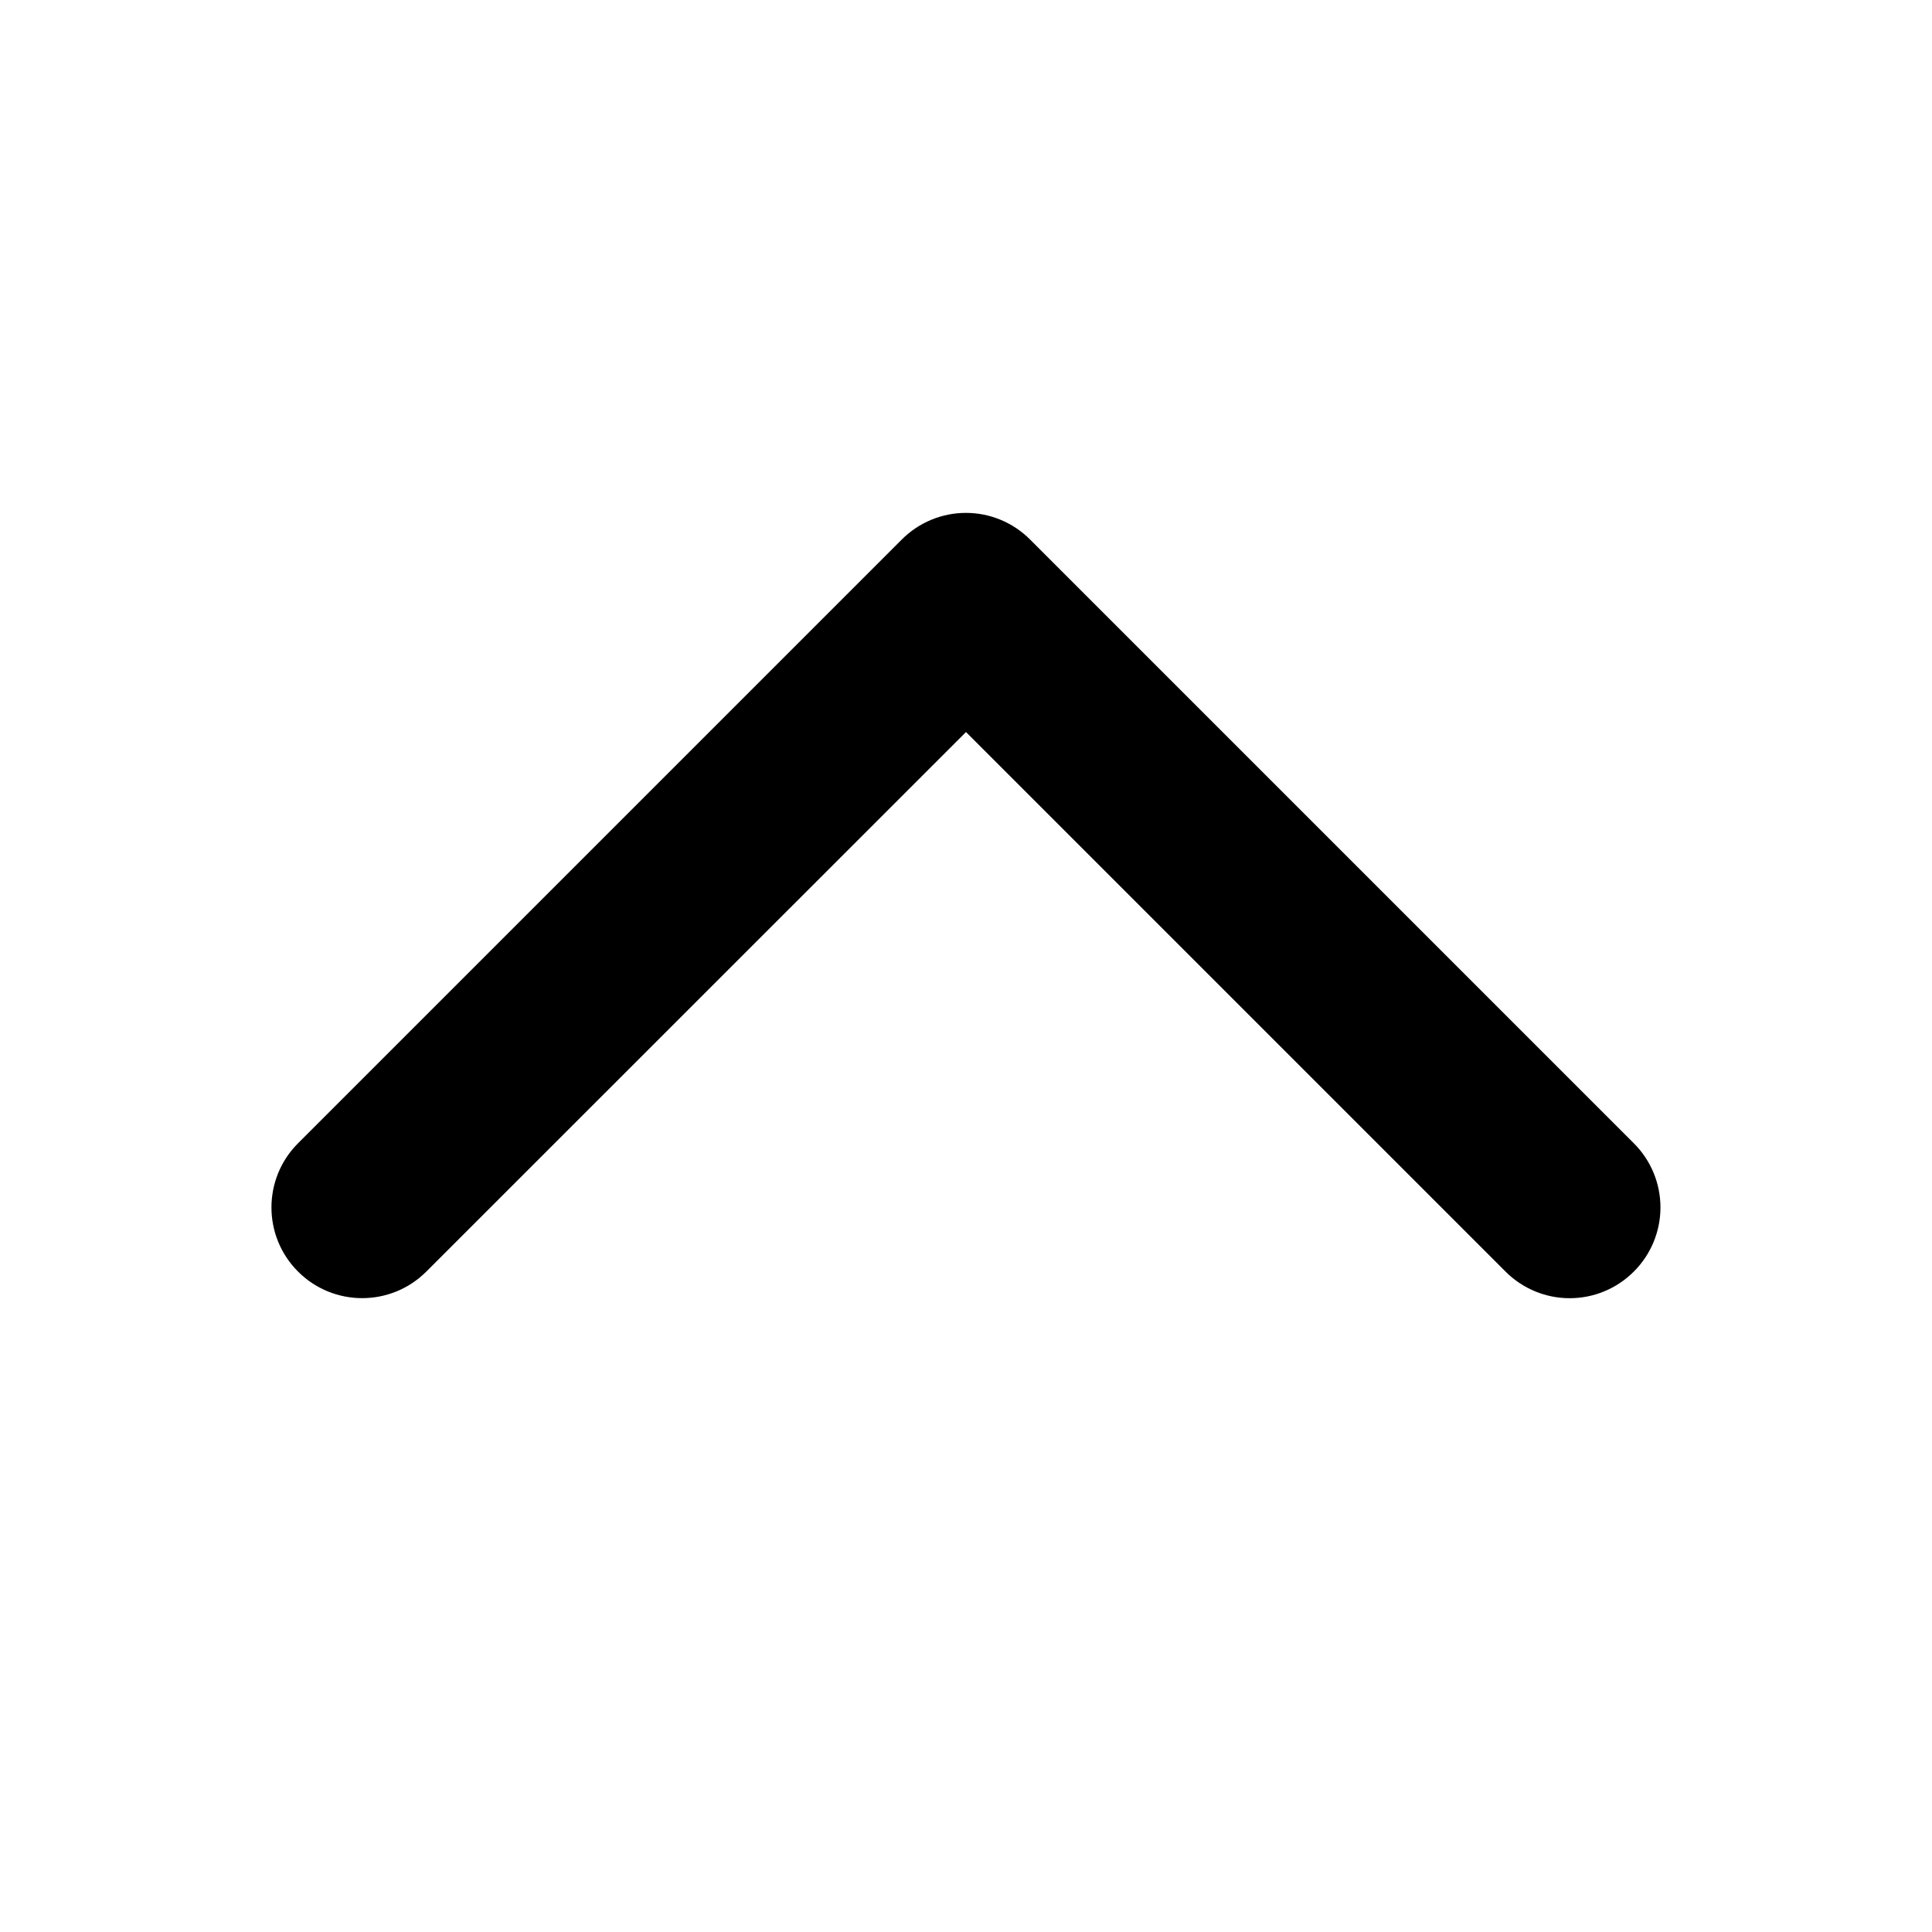
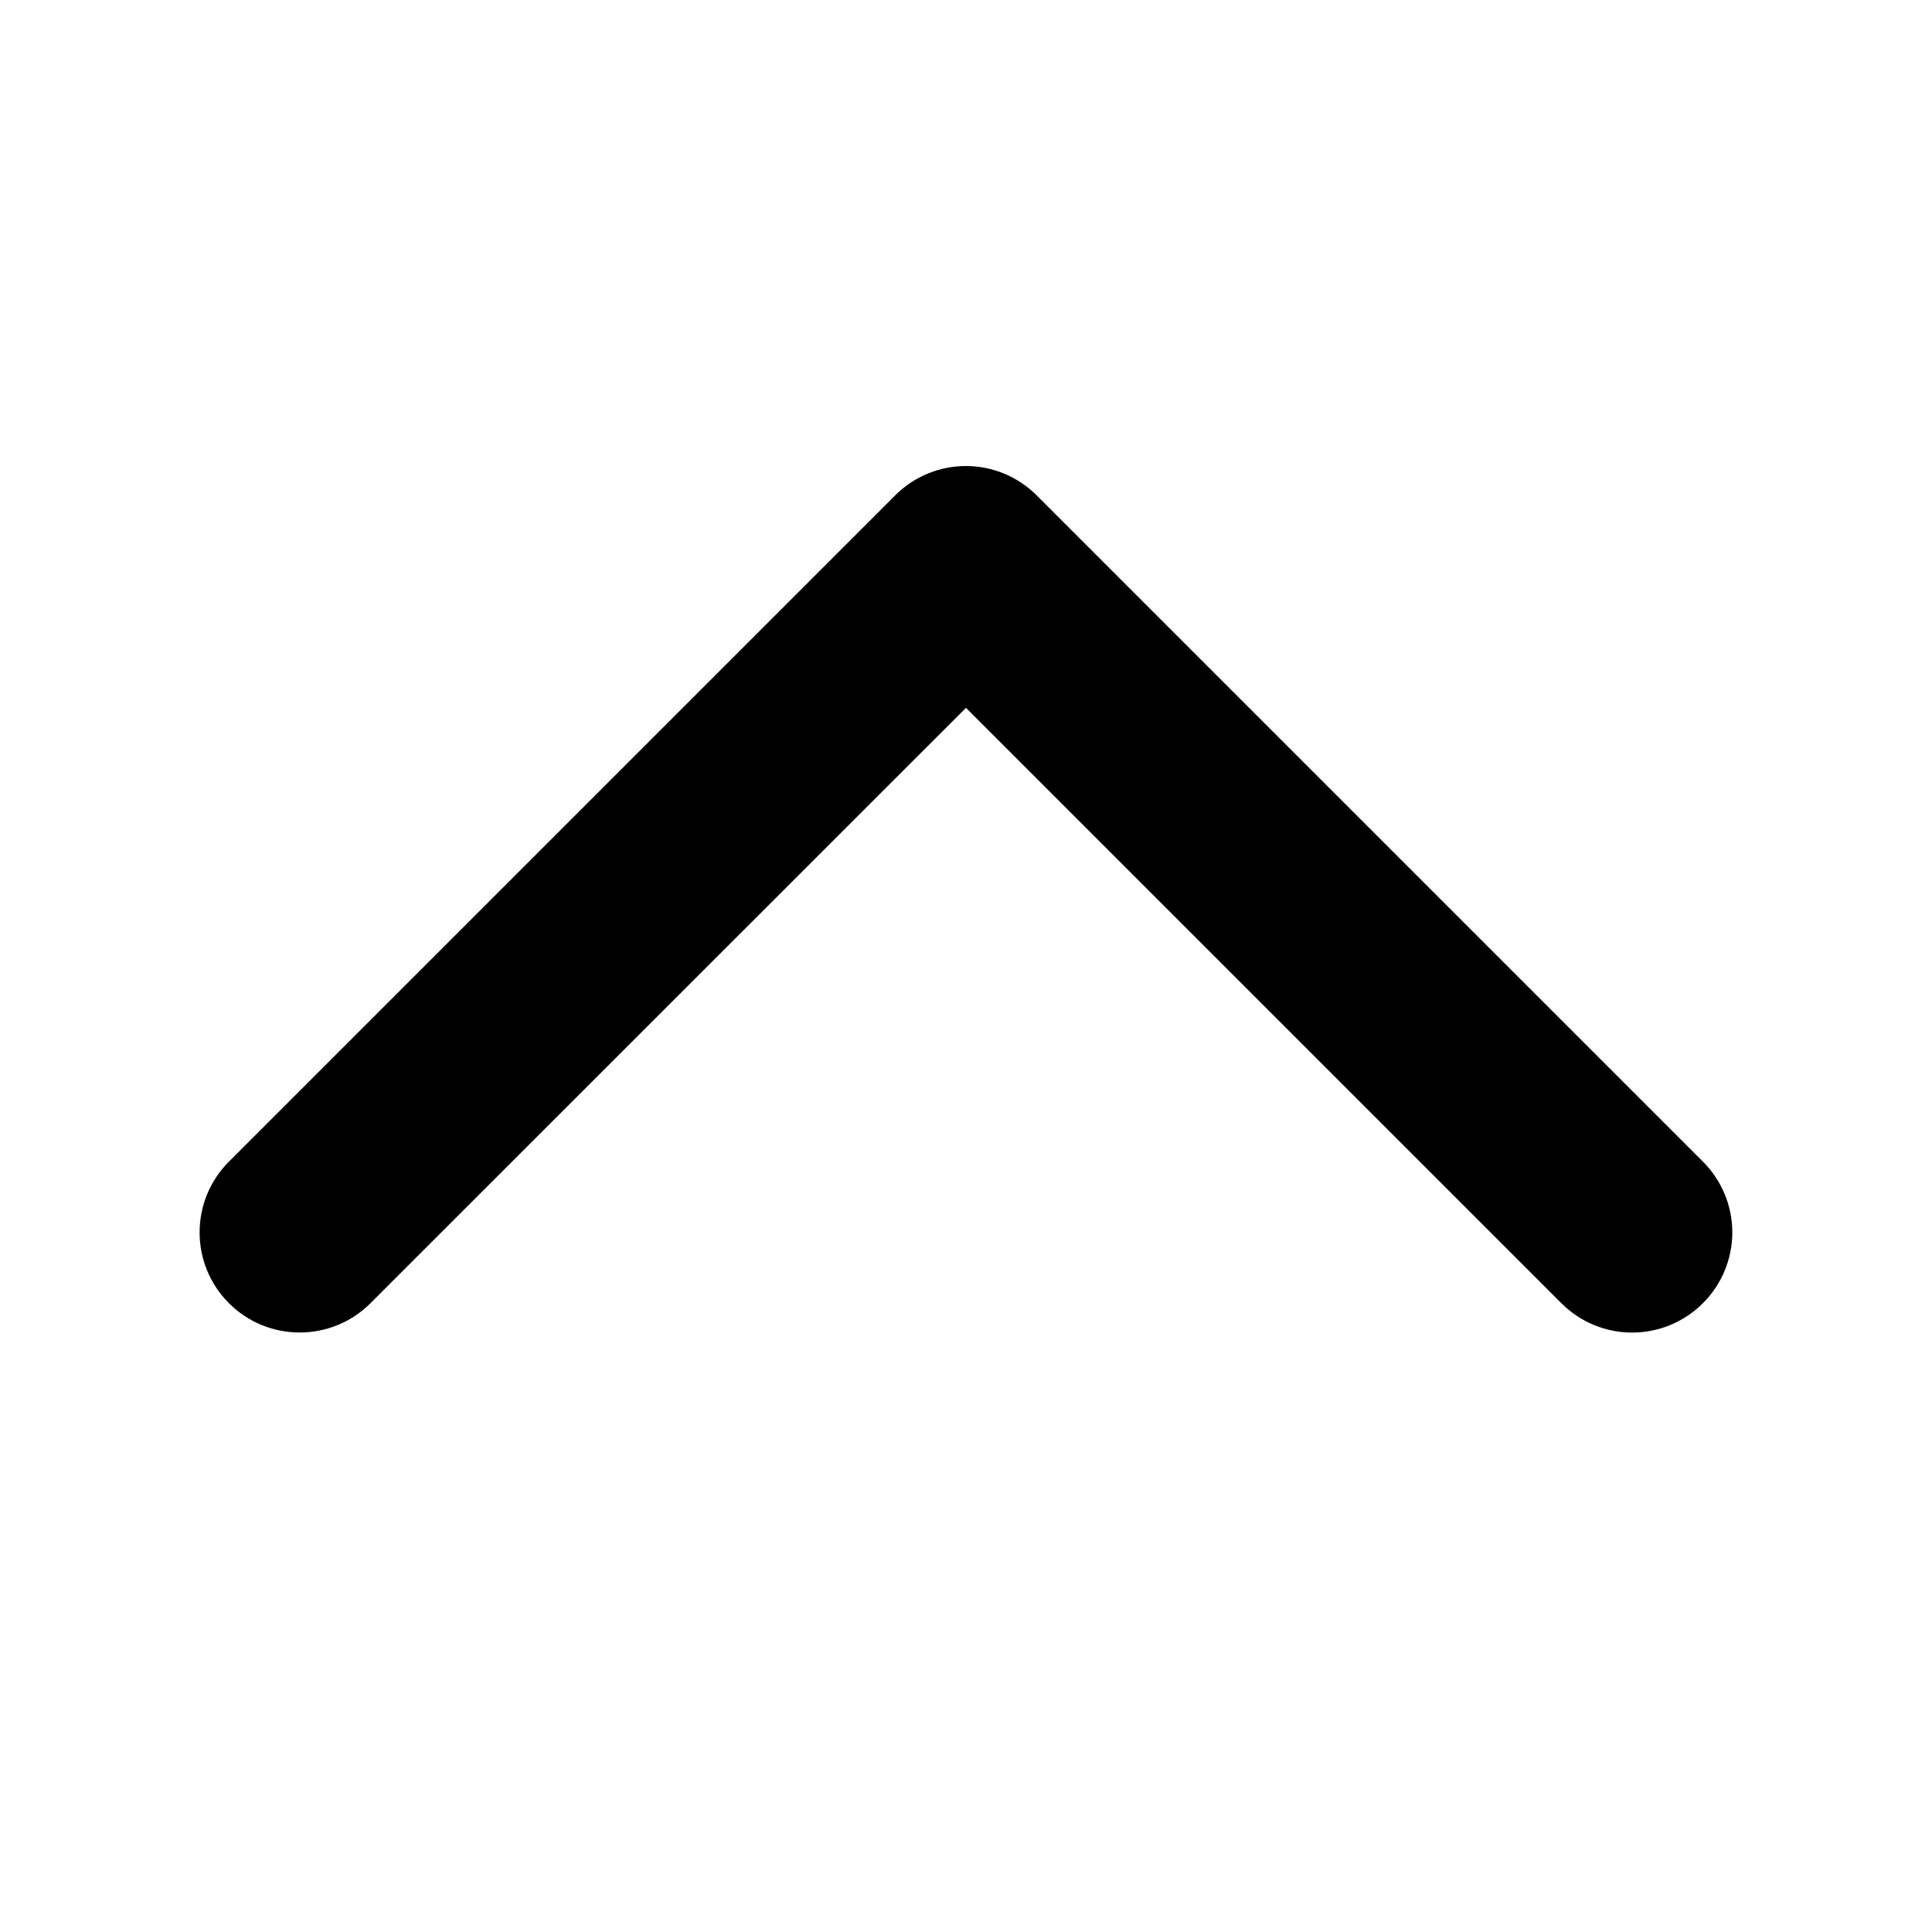
- <svg xmlns="http://www.w3.org/2000/svg" viewBox="0 0 256 256">
+ <svg xmlns="http://www.w3.org/2000/svg" viewBox="12 12 232 232">
  <path d="M216.49,168.49a12,12,0,0,1-17,0L128,97,56.49,168.49a12,12,0,0,1-17-17l80-80a12,12,0,0,1,17,0l80,80A12,12,0,0,1,216.49,168.49Z" />
</svg>
